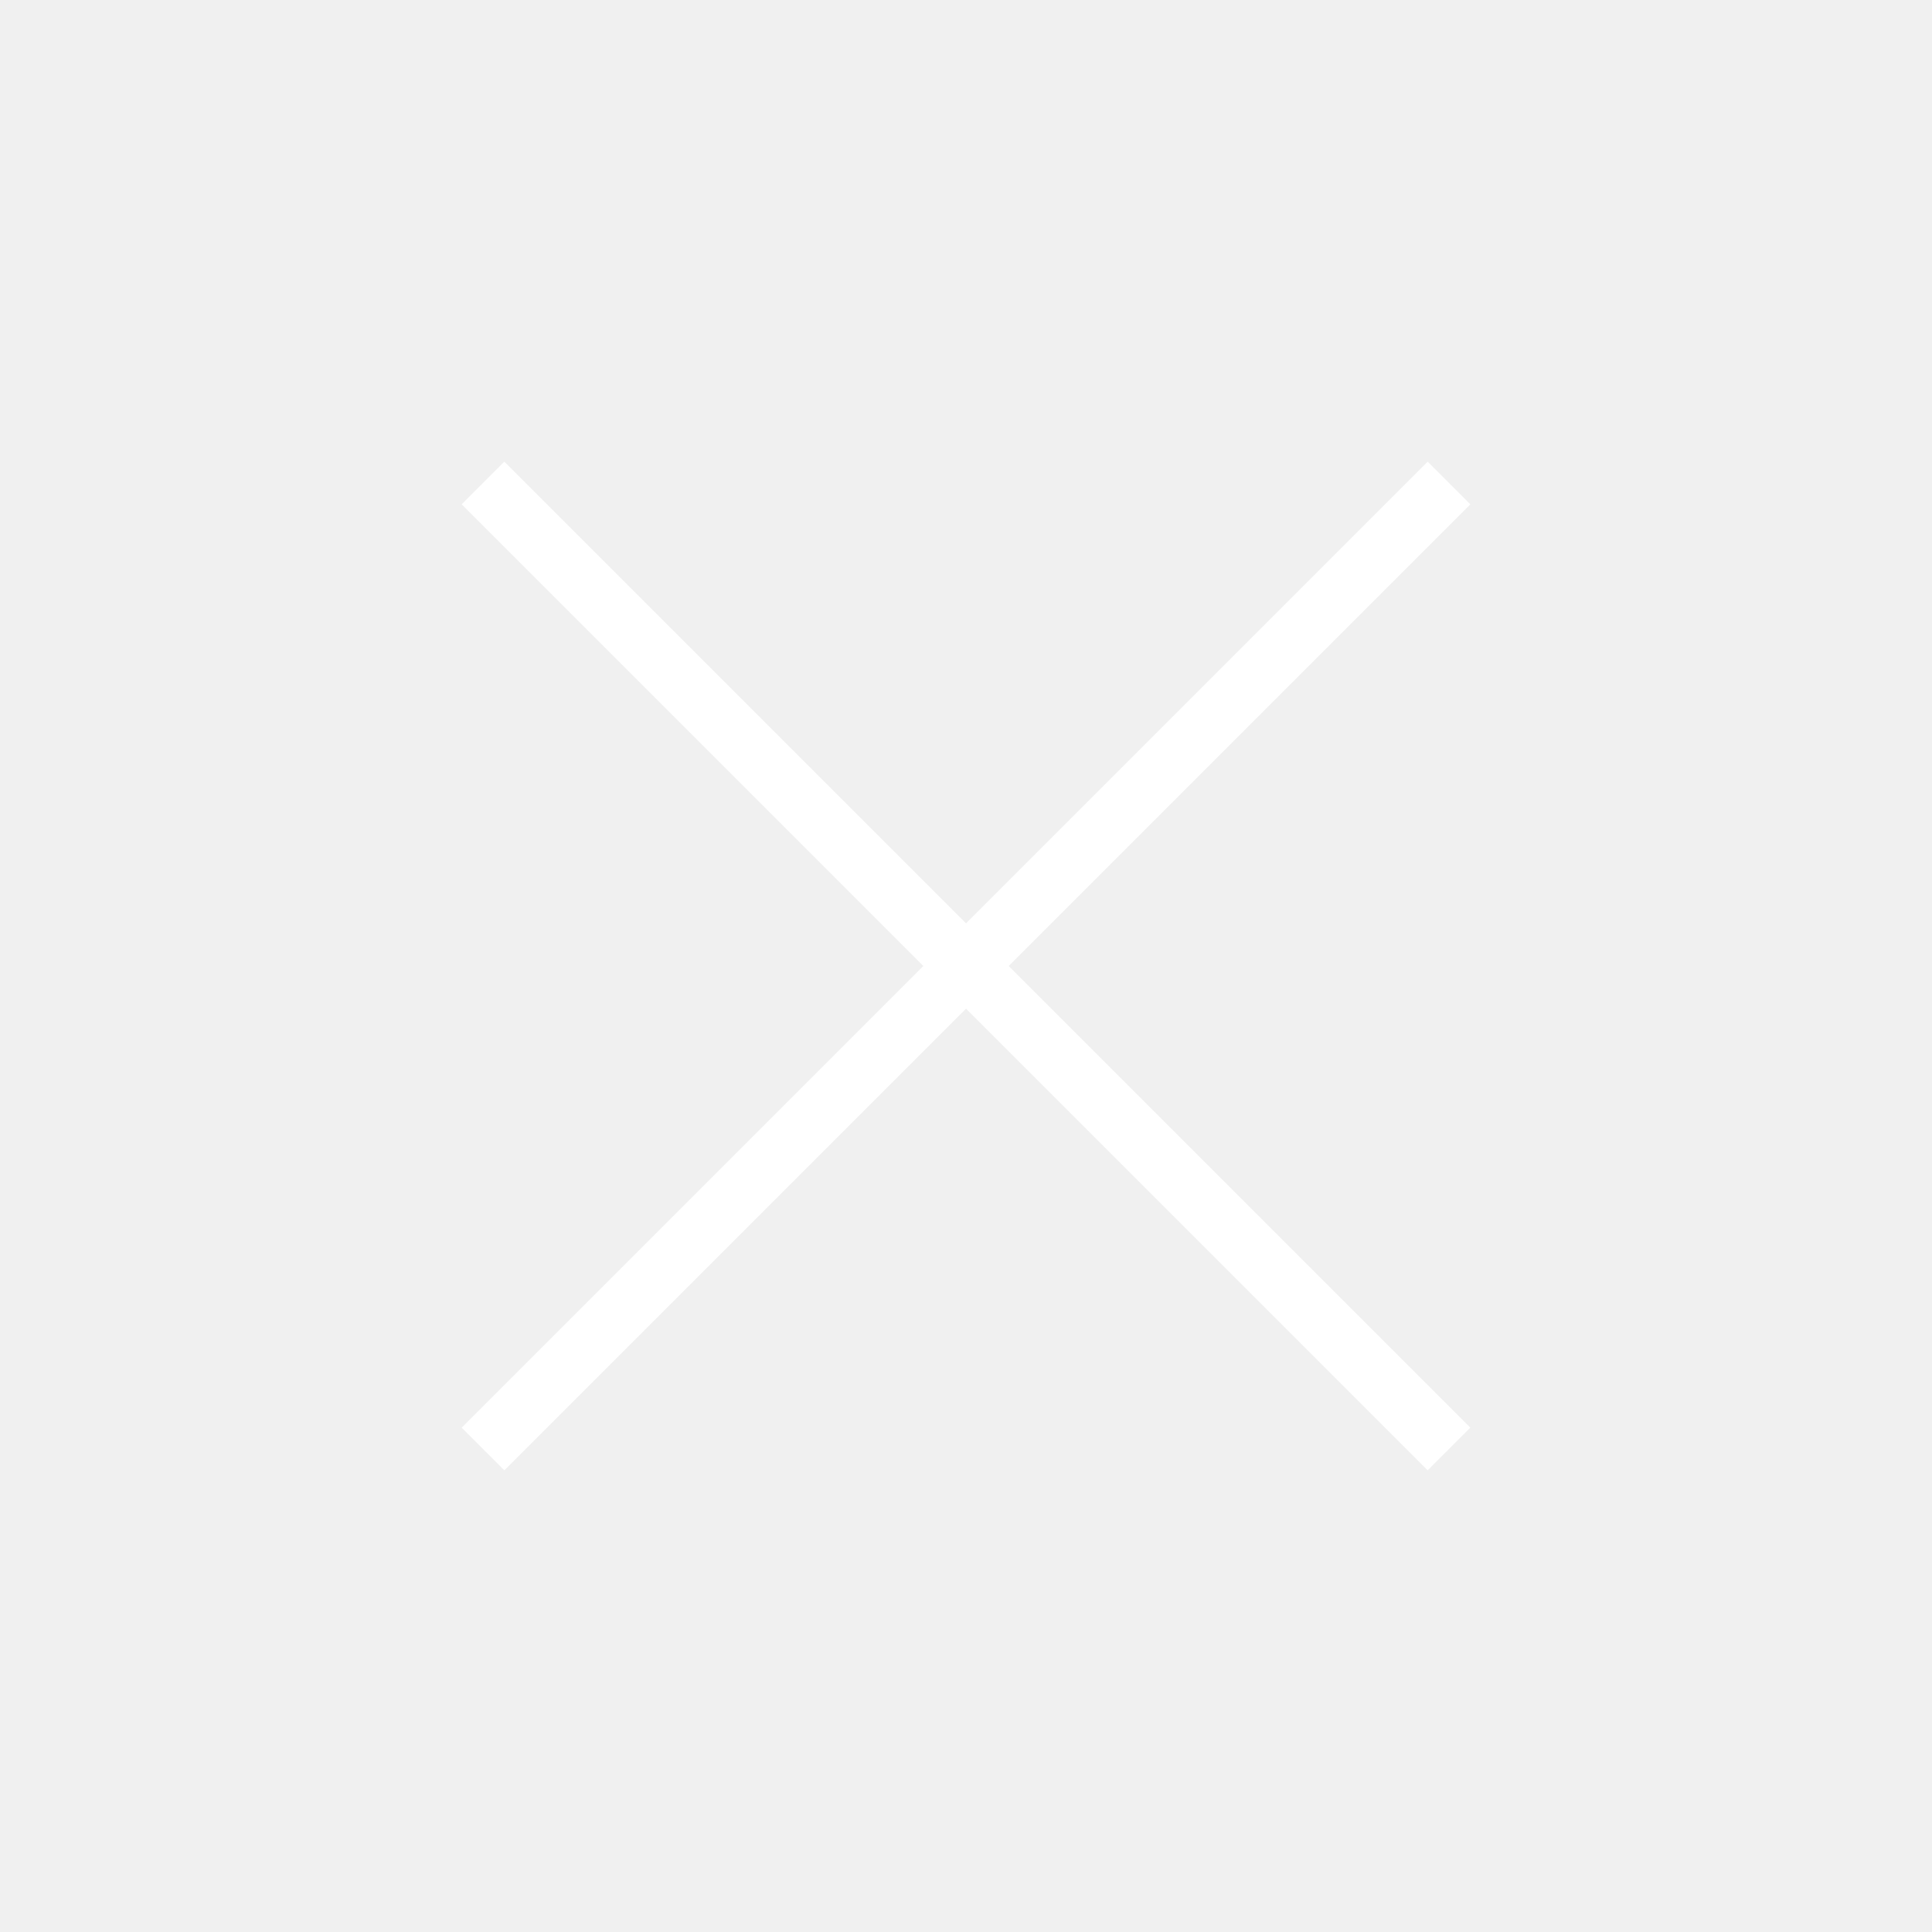
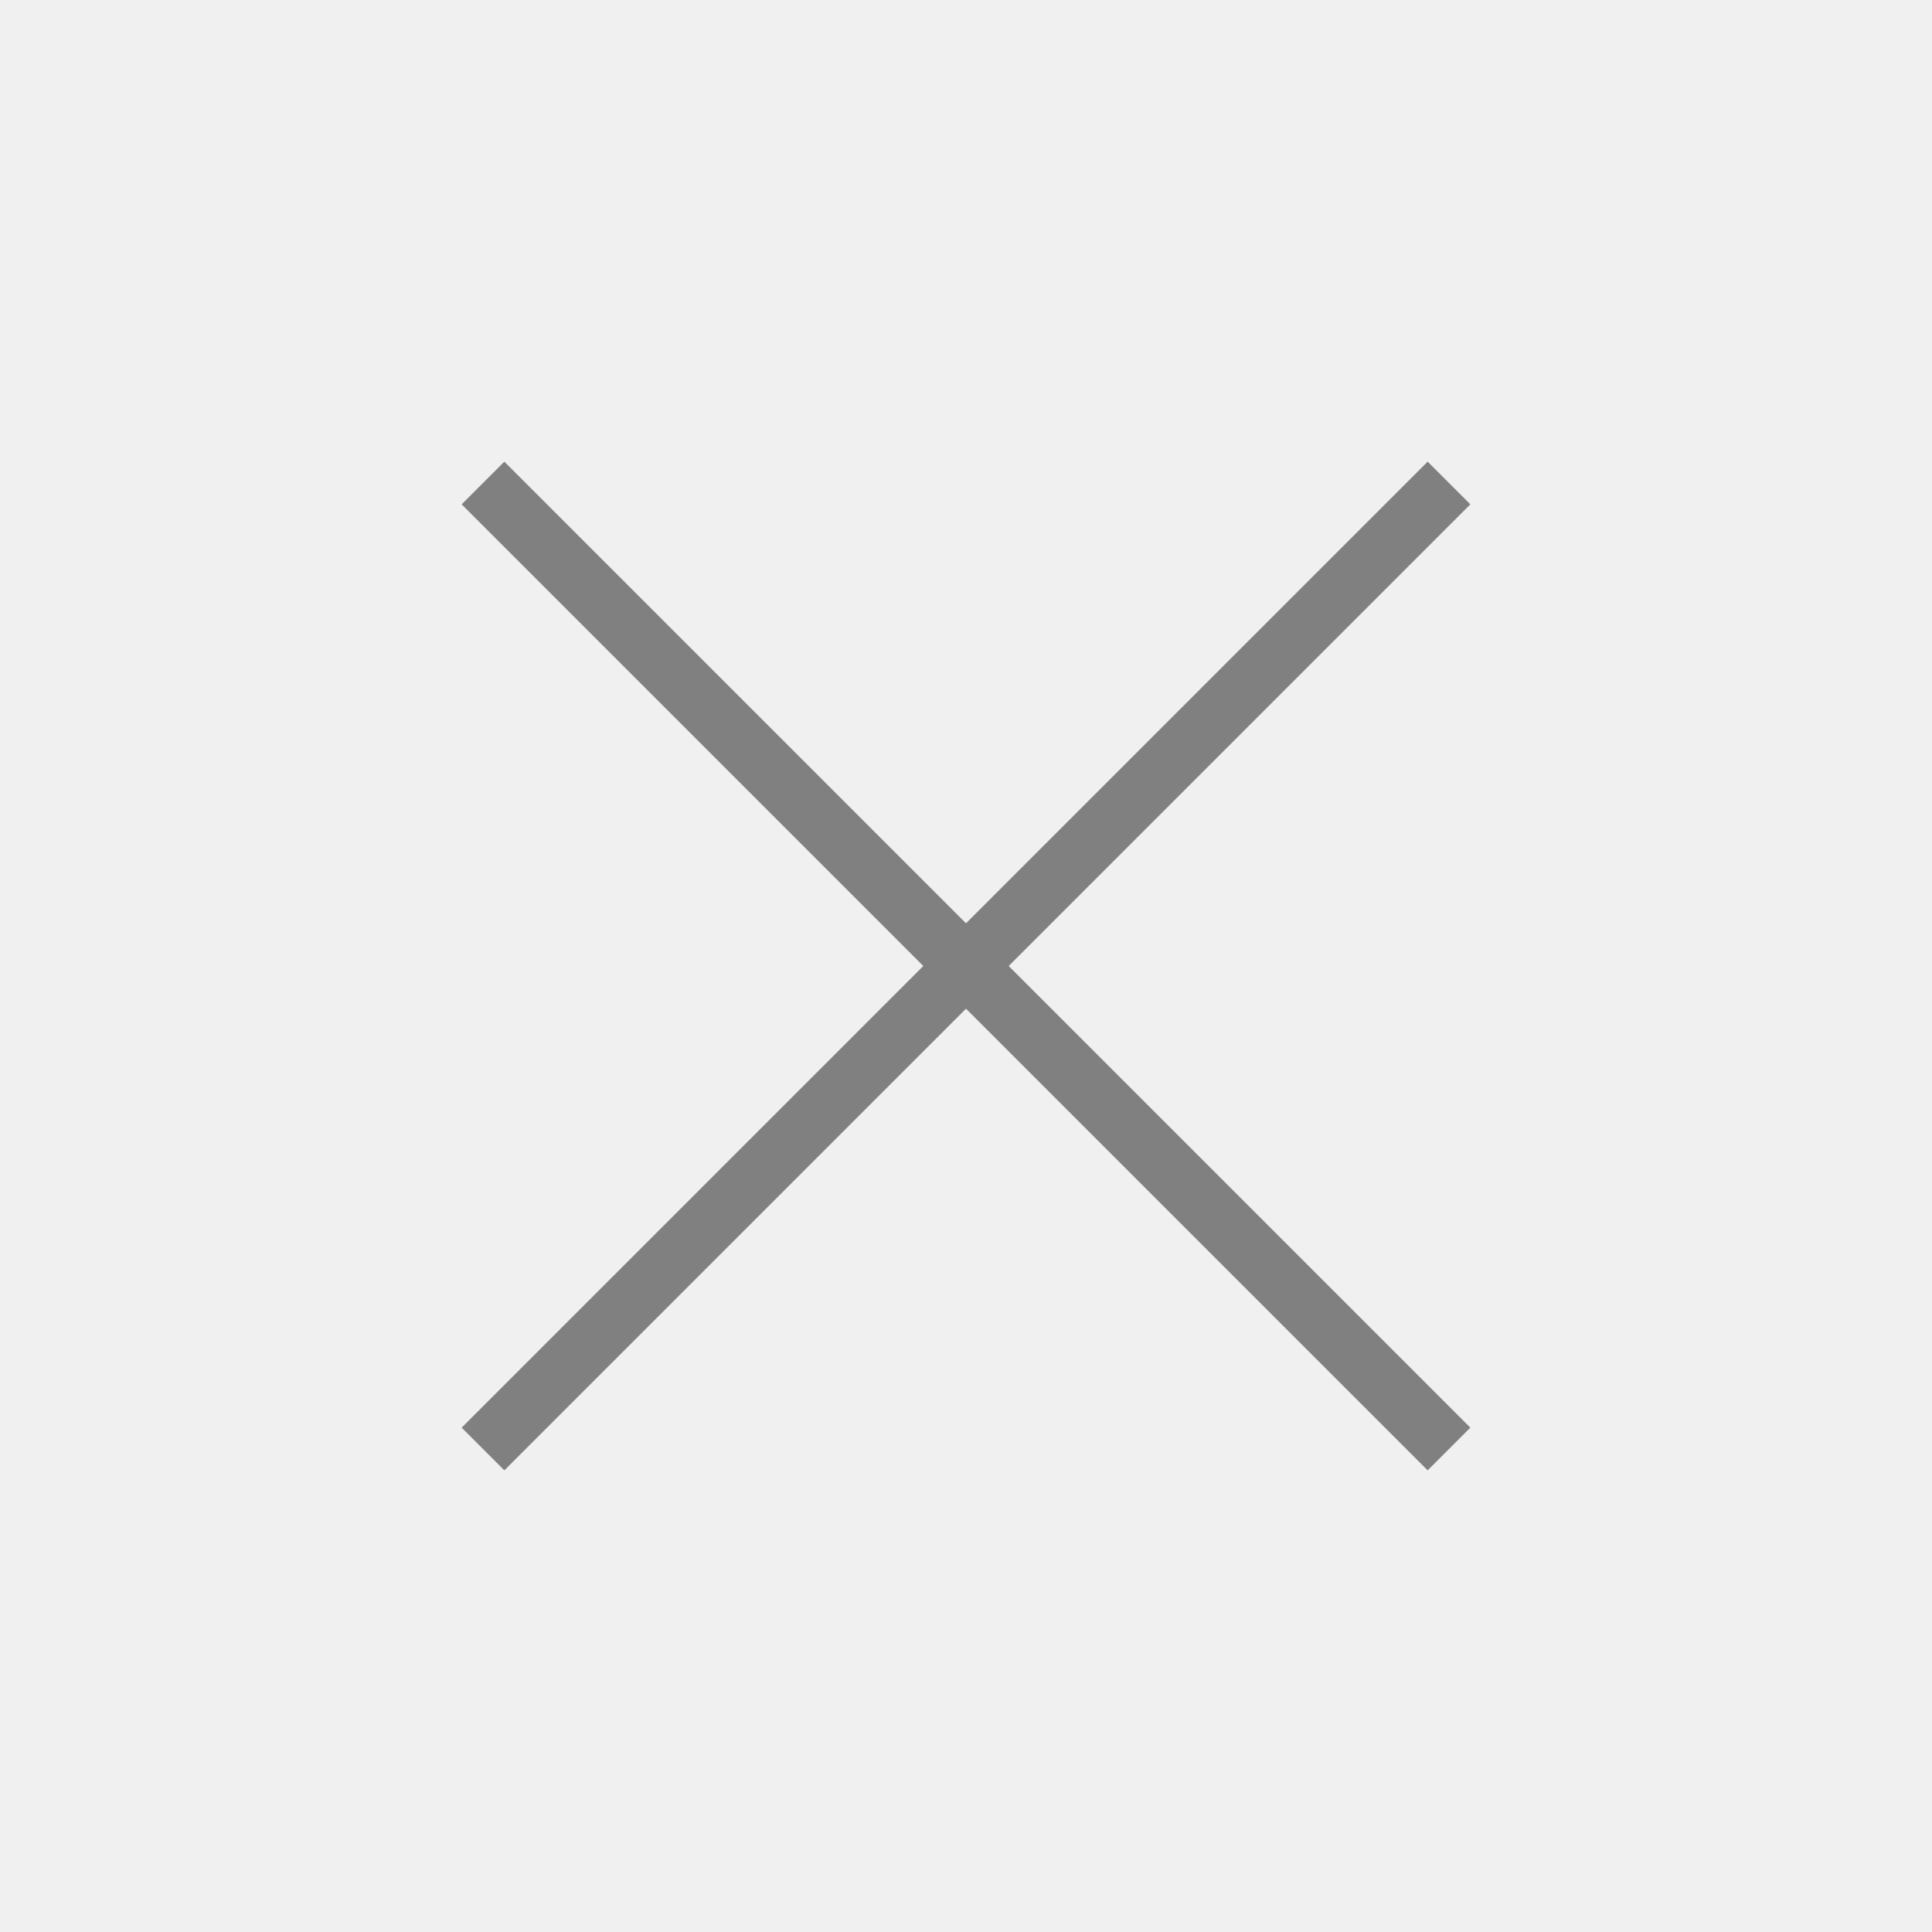
<svg xmlns="http://www.w3.org/2000/svg" width="32px" height="32px" viewBox="0 0 32 32" zoomAndPan="disable">
-   <line x1="8" y1="8" x2="24" y2="24" style="stroke:#fff;stroke-width:1" />
-   <line x1="8" y1="24" x2="24" y2="8" style="stroke:#fff;stroke-width:1" />
+   <line x1="8" y1="8" x2="24" y2="24" style="stroke:#808080;stroke-width:1" />
+   <line x1="8" y1="24" x2="24" y2="8" style="stroke:#808080;stroke-width:1" />
</svg>
